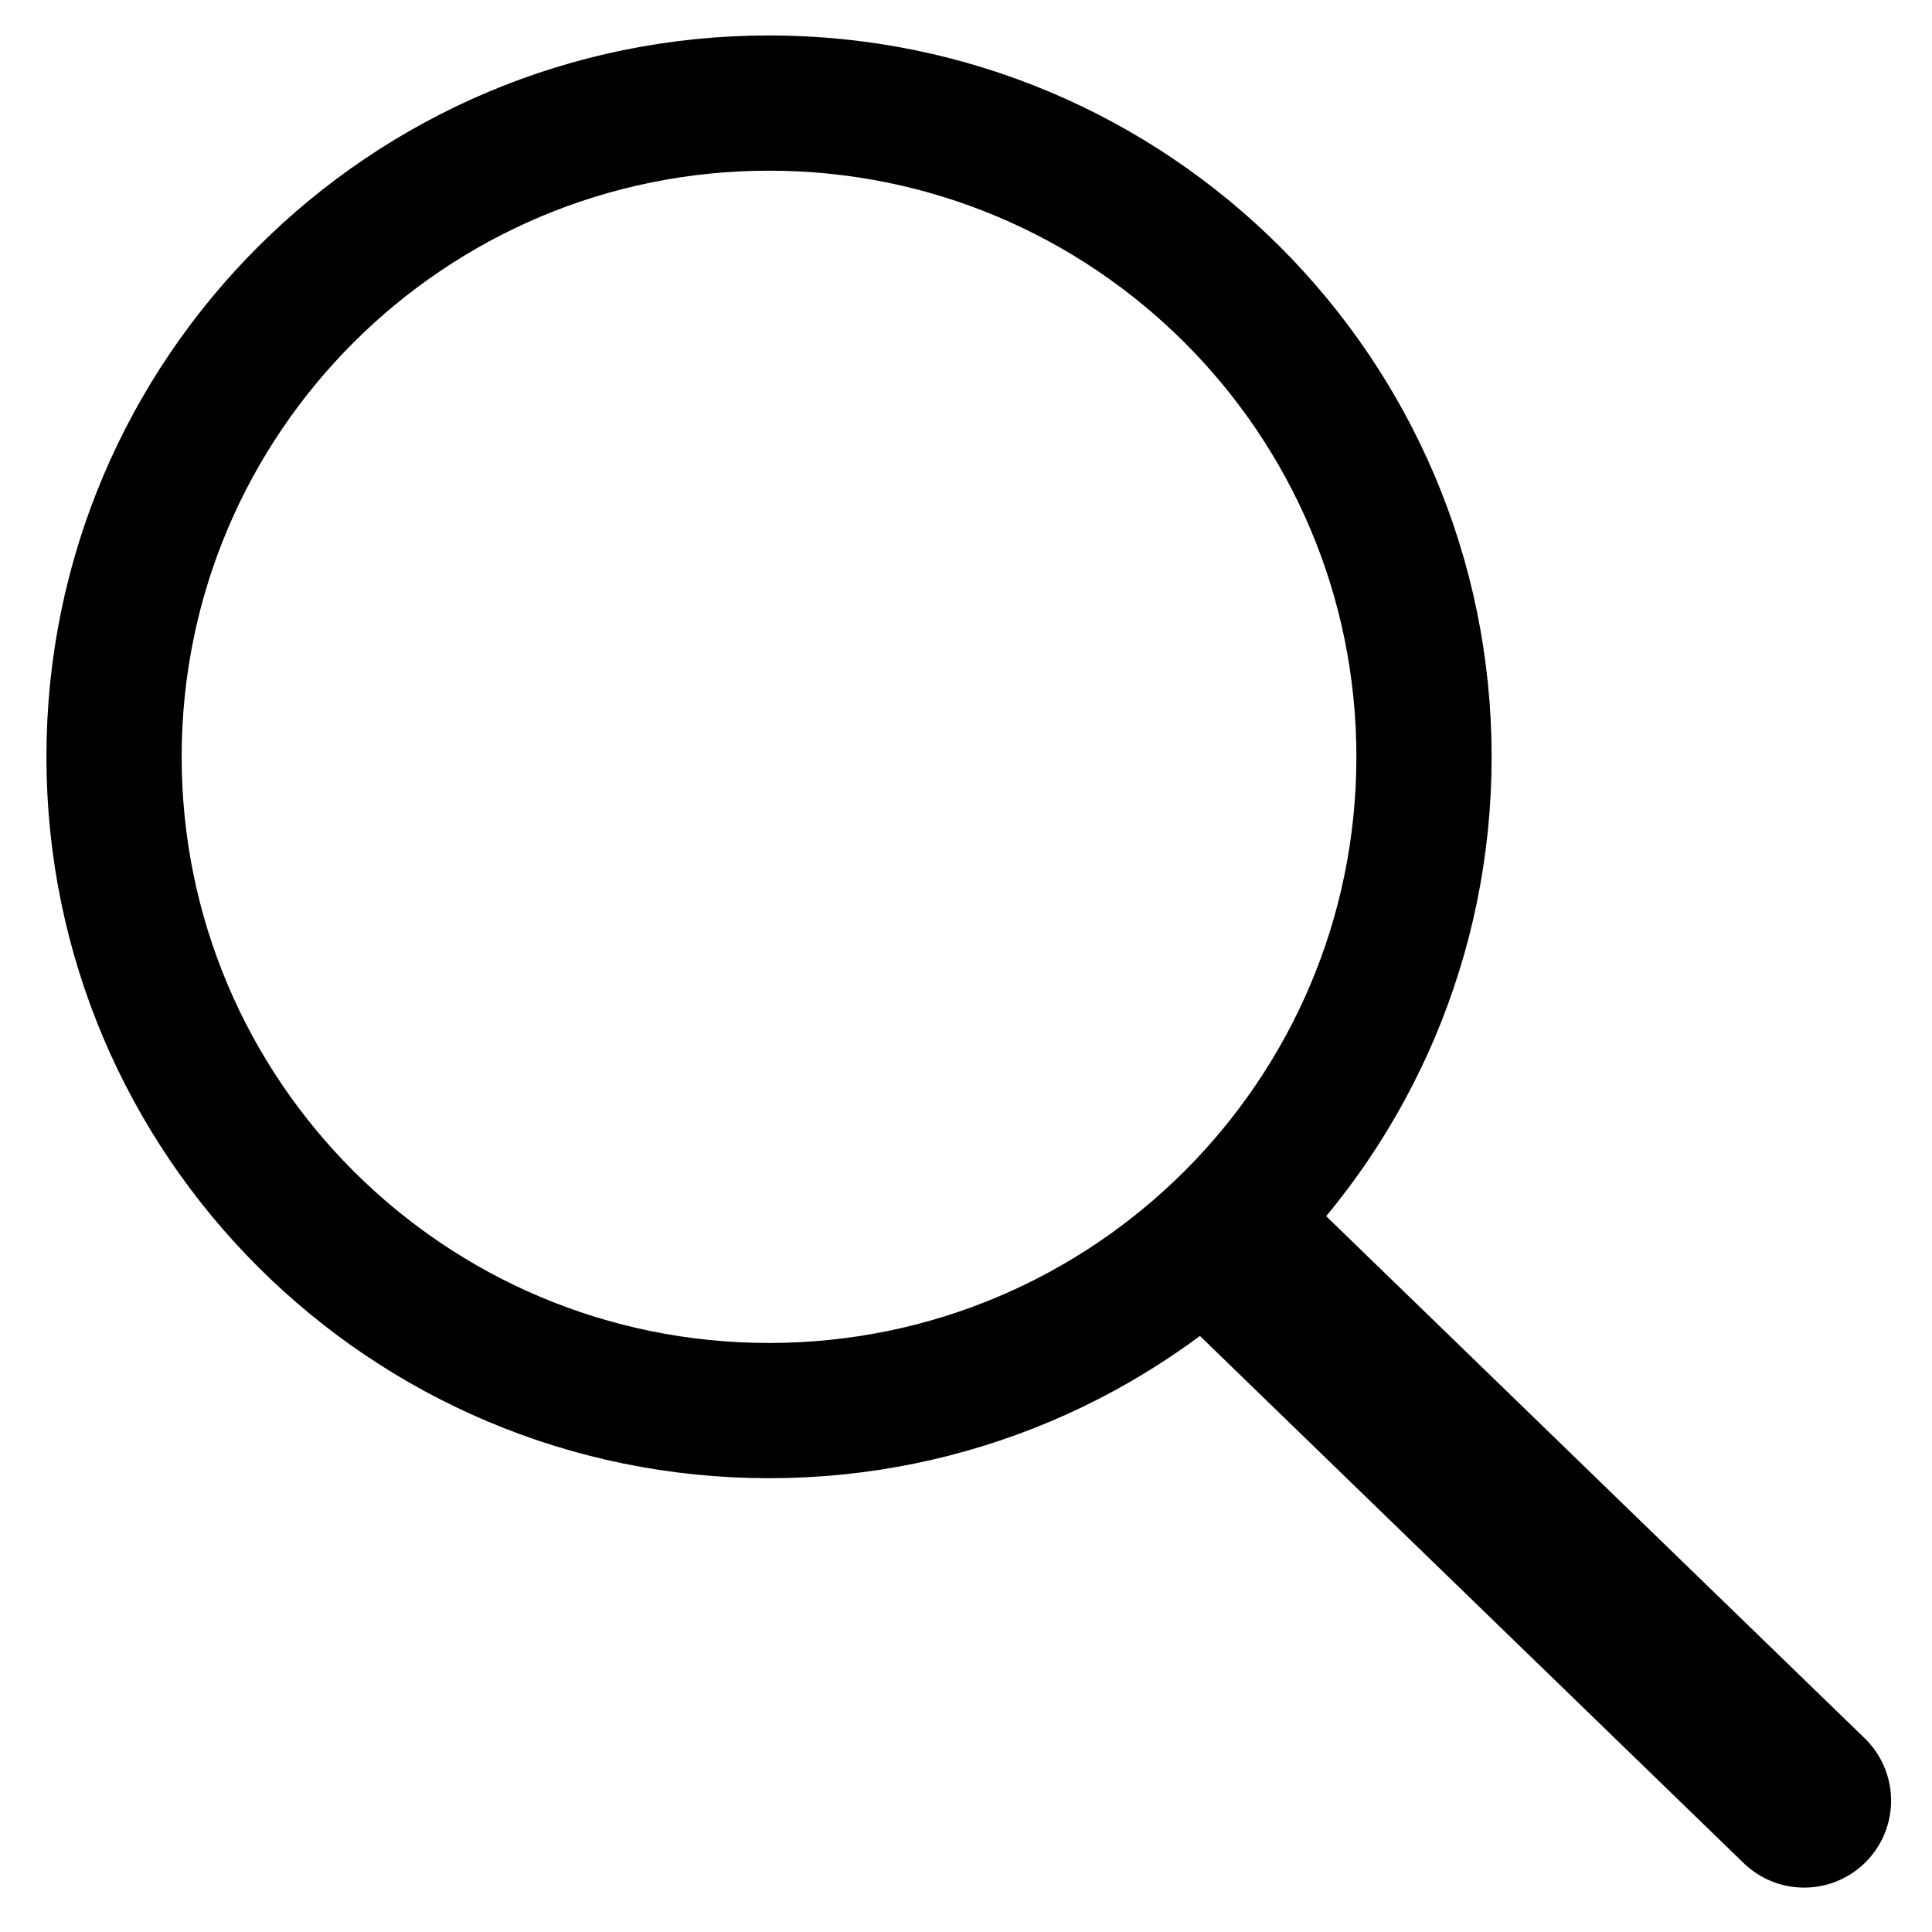
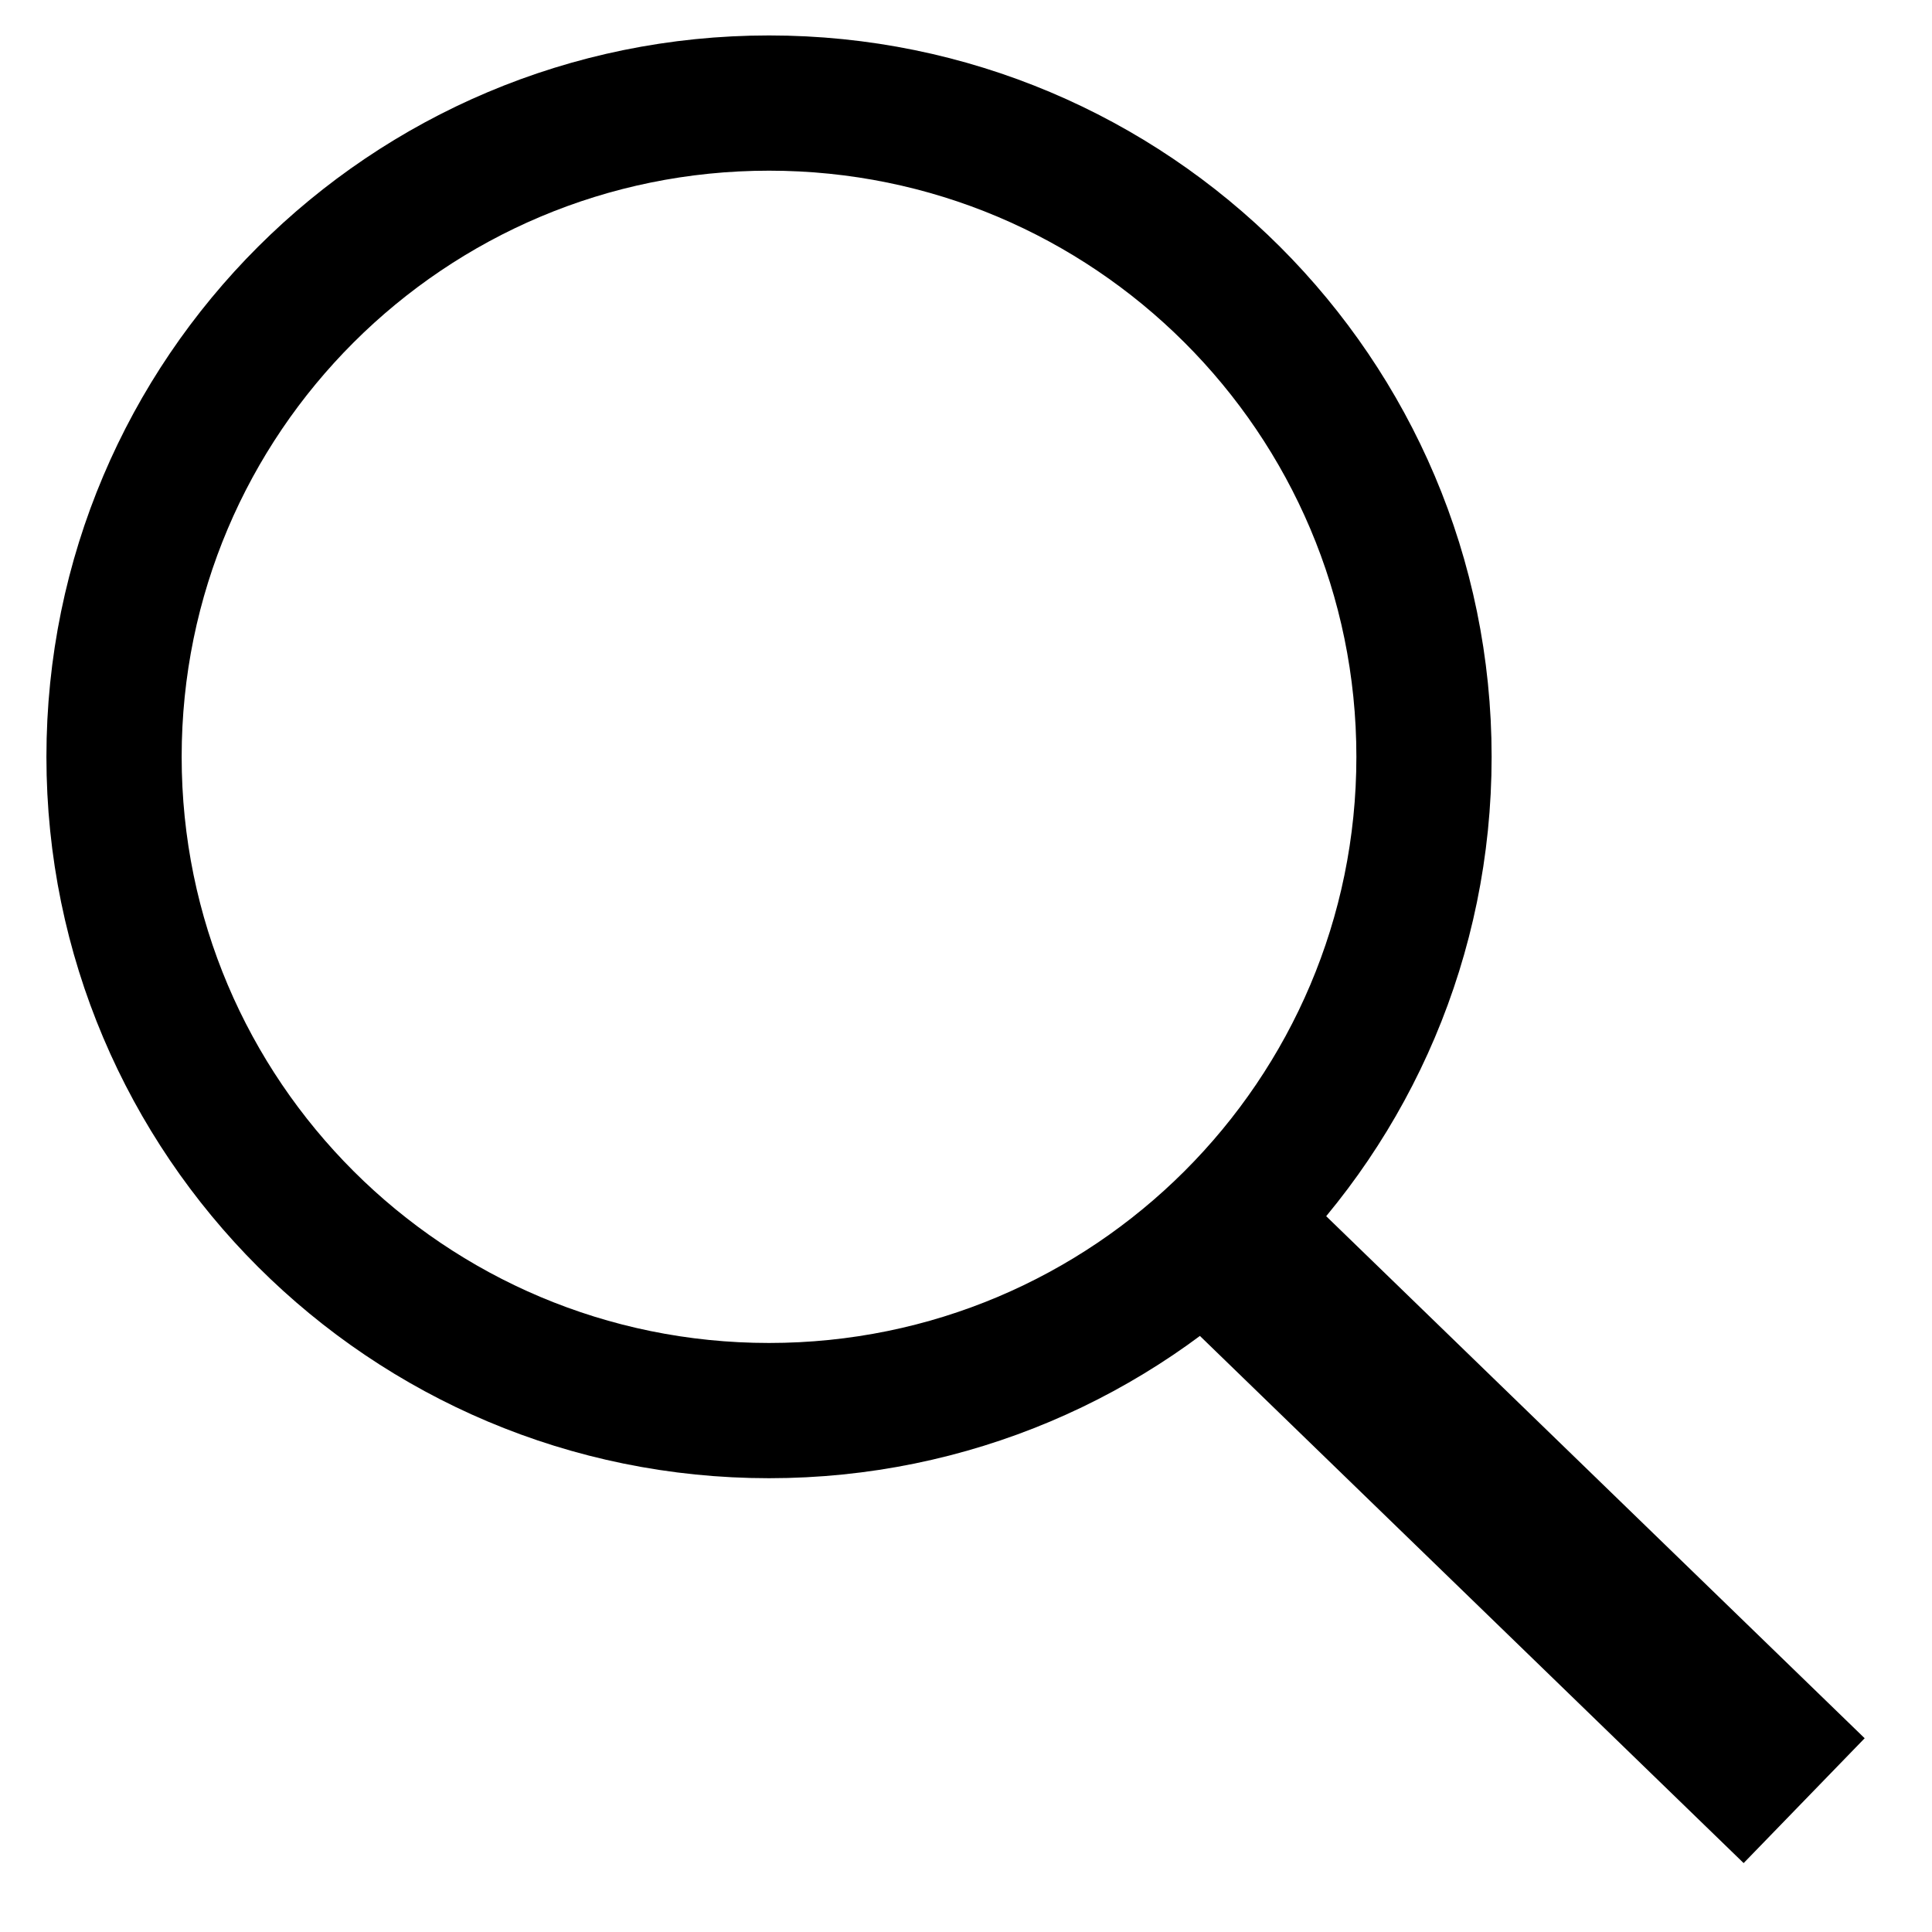
<svg xmlns="http://www.w3.org/2000/svg" viewBox="0 0 240 240">
-   <ellipse transform="translate(14.16661, 12.80255)" rx="81.364" ry="81.213" cx="81.364" cy="81.213" fill="none" stroke="#000000" stroke-width="16.8" stroke-linecap="square" stroke-linejoin="bevel" />
-   <path id="shape1" transform="translate(153.1619, 154.8925)" fill="none" stroke="#000000" stroke-width="21.6" stroke-linecap="round" stroke-linejoin="miter" stroke-miterlimit="1.92" d="M0 0L70.956 68.793" />
+   <ellipse transform="translate(14.16661, 12.80255)" rx="81.364" ry="81.213" cx="81.364" cy="81.213" fill="none" stroke="#000000" stroke-width="16.8" strokeLinecap="square" strokeLinejoin="bevel" />
+   <path id="shape1" transform="translate(153.1619, 154.8925)" fill="none" stroke="#000000" stroke-width="21.6" strokeLinecap="round" strokeLinejoin="miter" stroke-miterlimit="1.92" d="M0 0L70.956 68.793" />
</svg>
